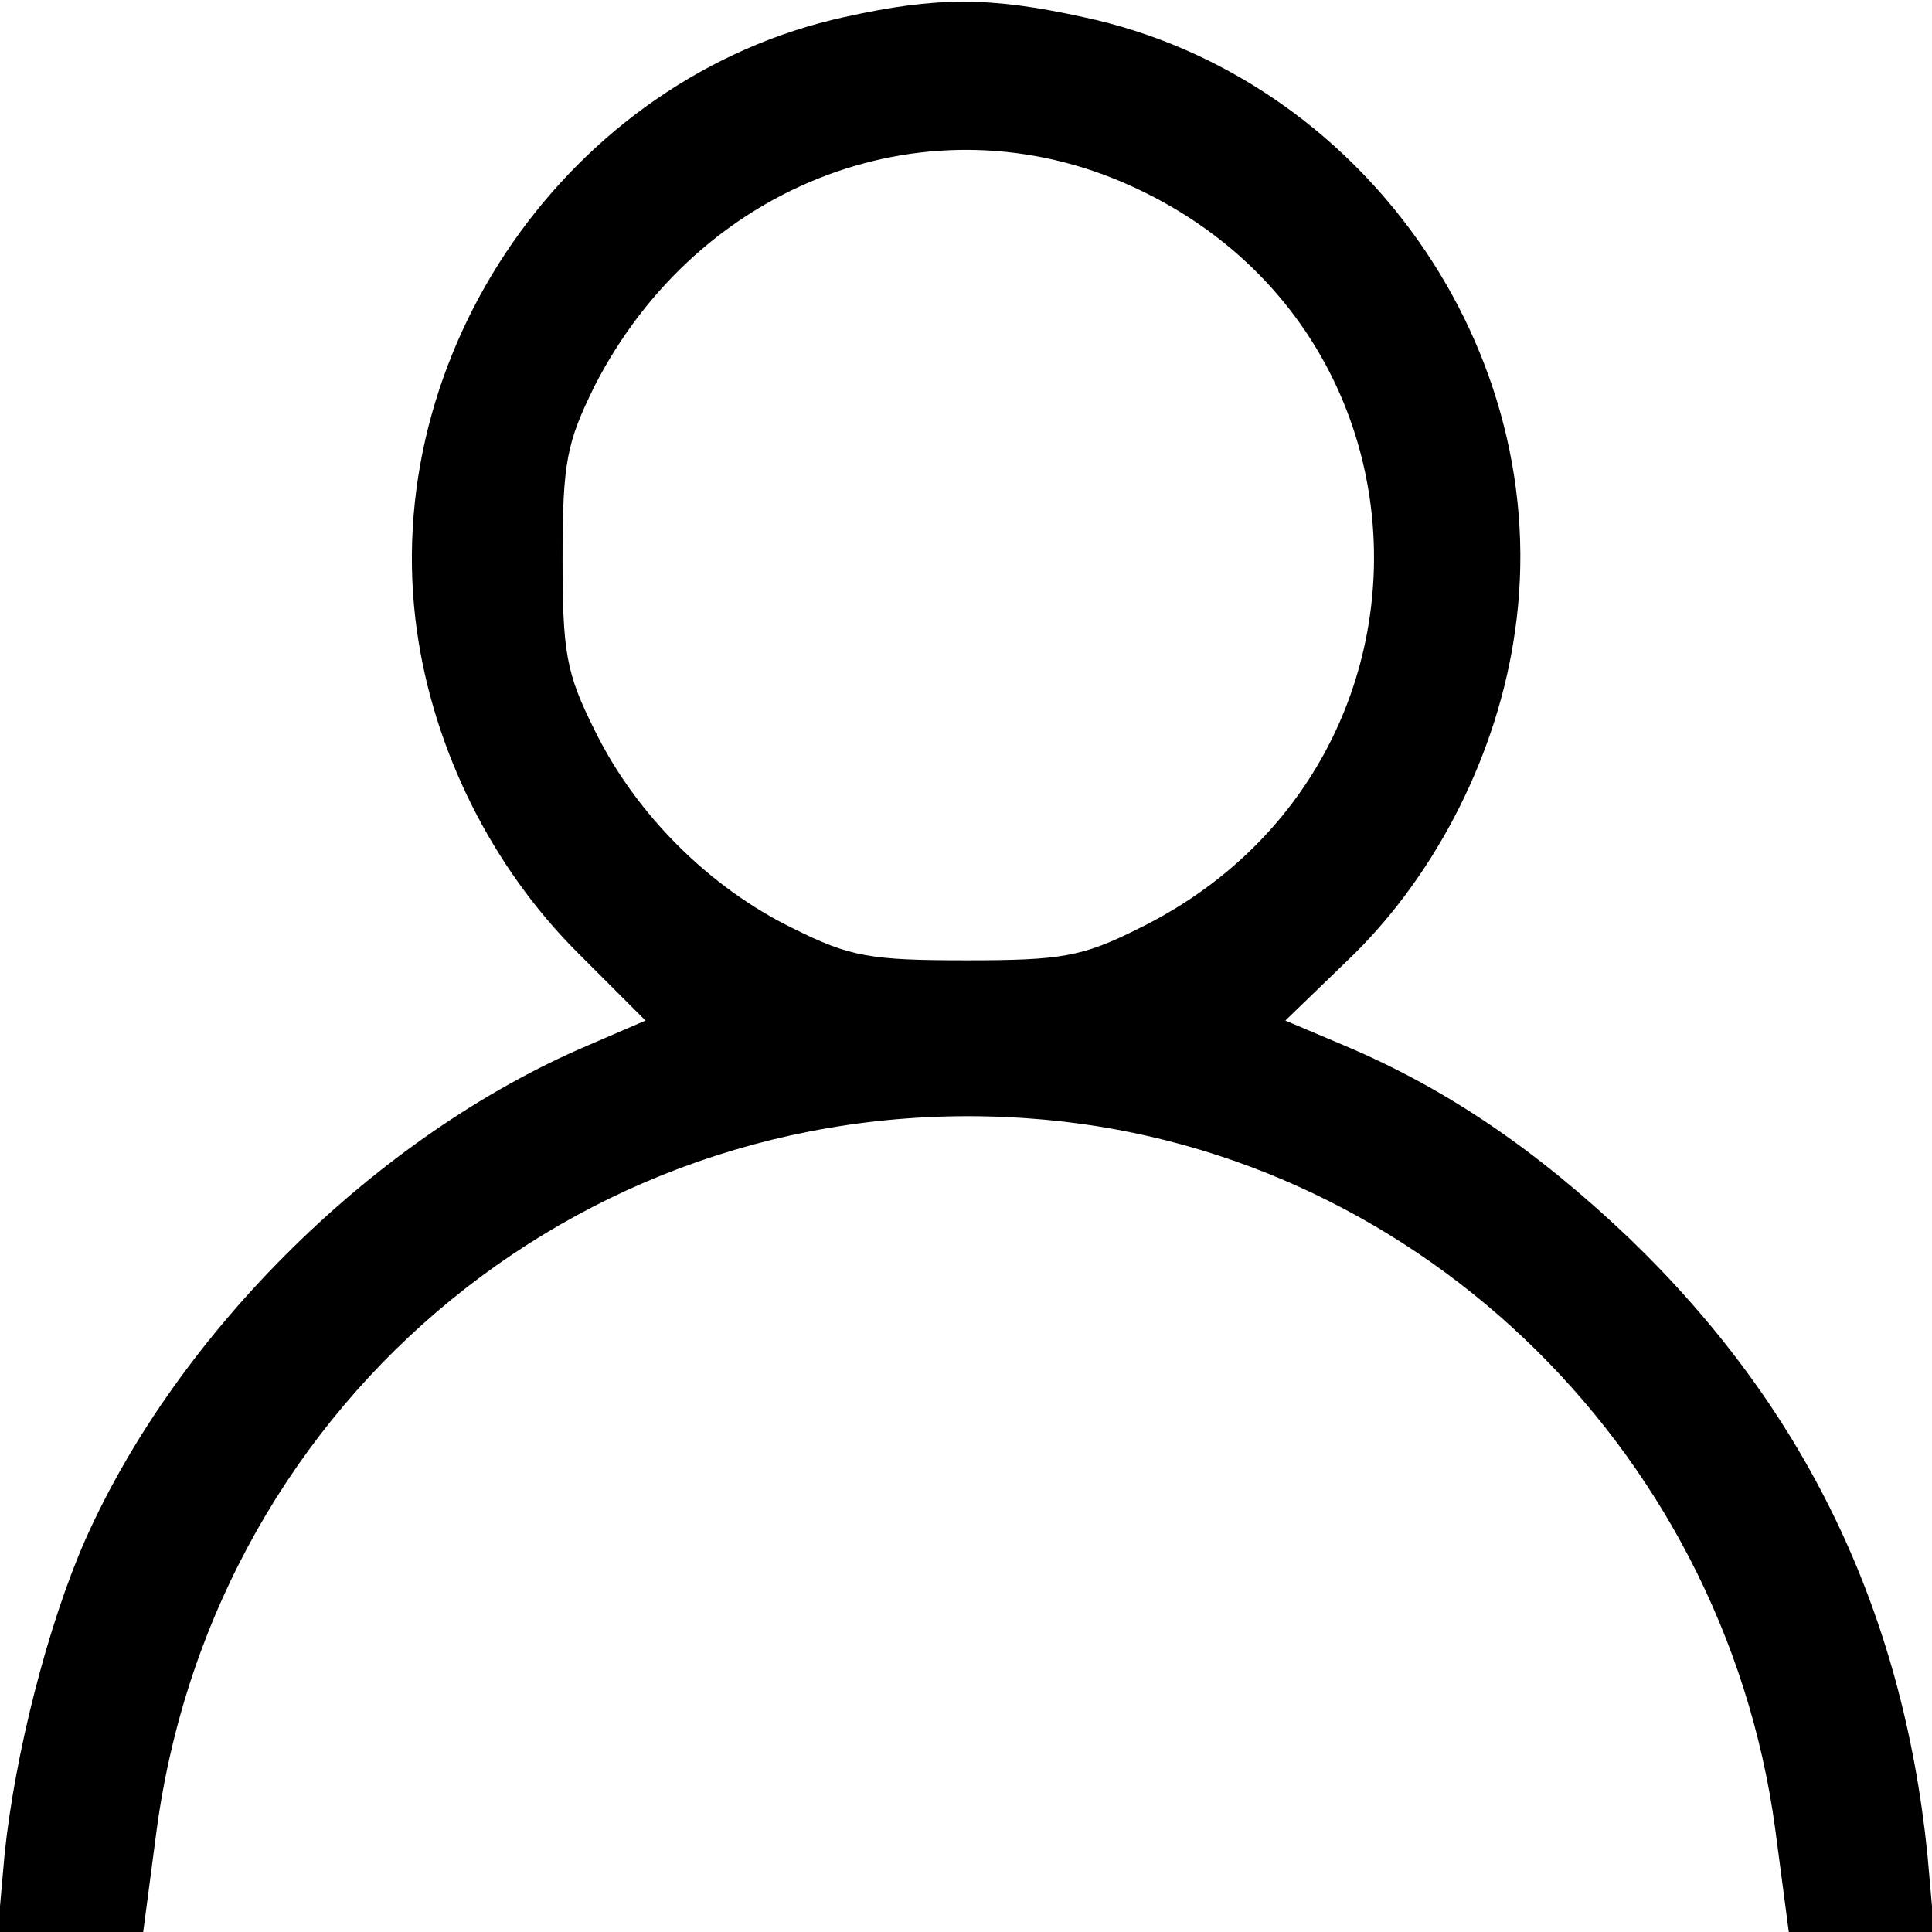
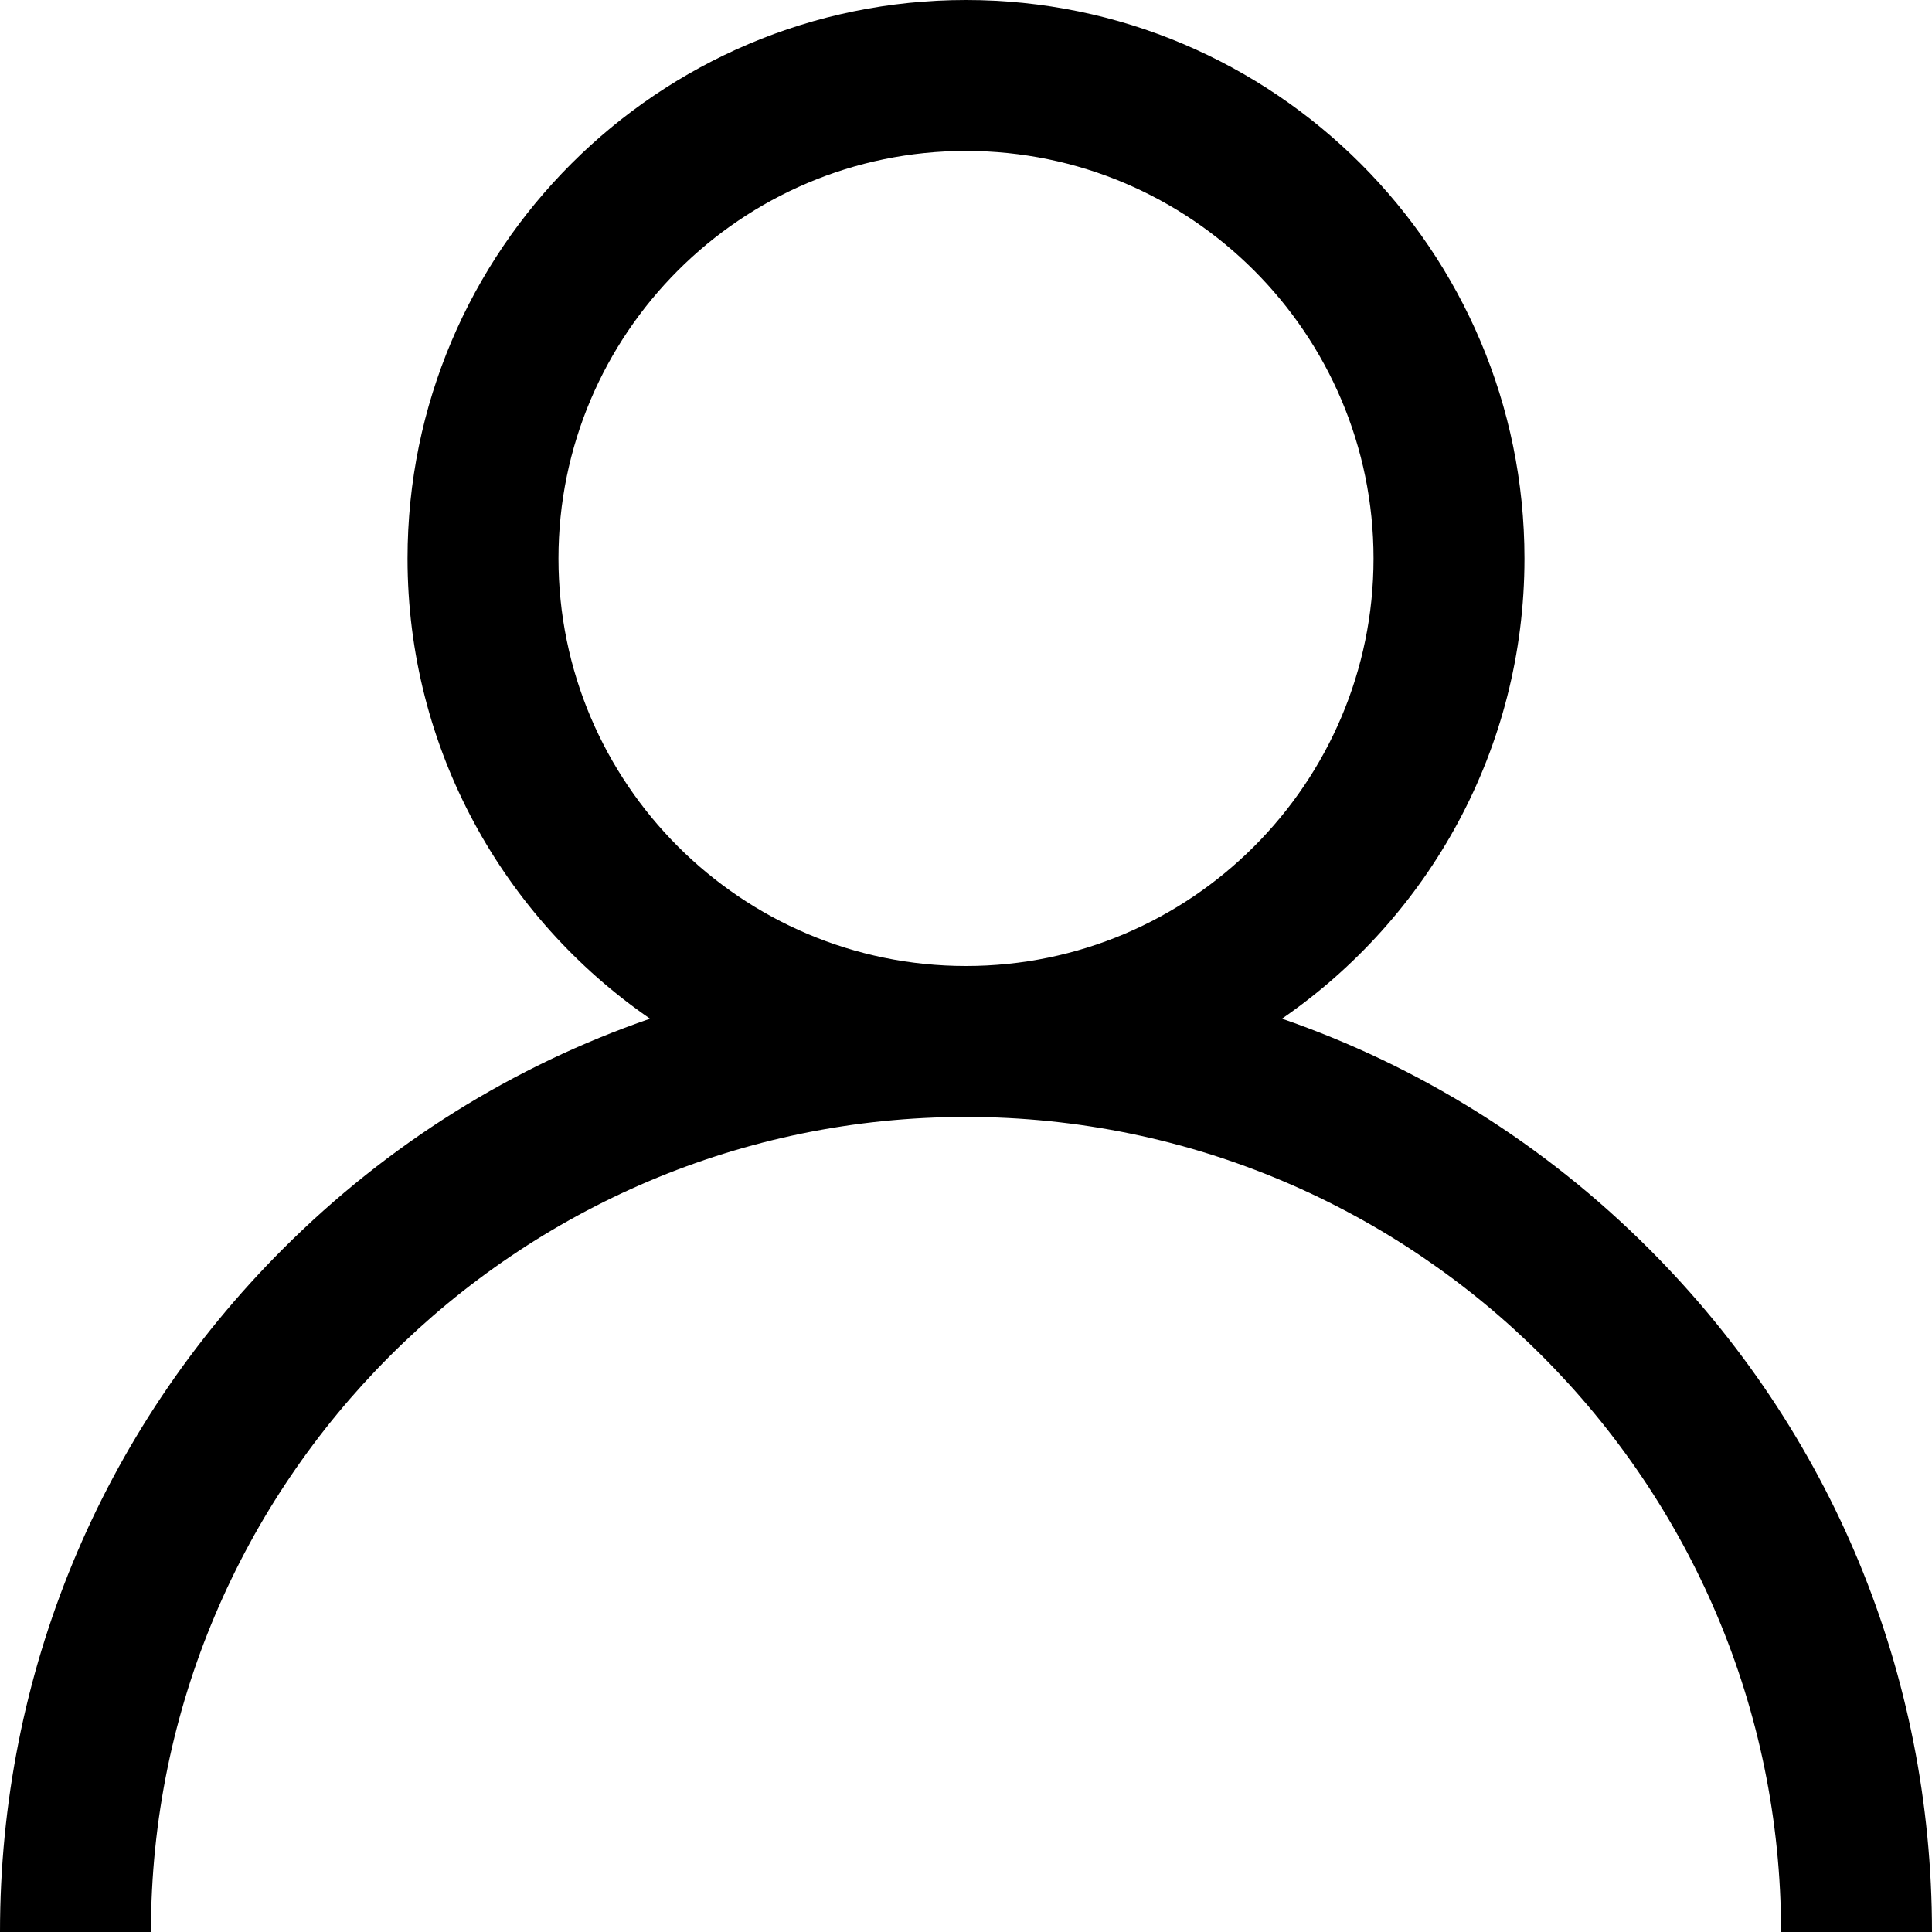
- <svg xmlns="http://www.w3.org/2000/svg" version="1.0" width="170pt" height="170pt" viewBox="0 0 170 170" preserveAspectRatio="xMidYMid meet">
-   <g transform="translate(0,170) scale(0.1,-0.1)" fill="#000000" stroke="none">
-     <path d="M743 1685 c-242 -53 -411 -296 -376 -541 15 -105 66 -207 141 -282 l60 -60 -51 -22 c-185 -79 -360 -251 -442 -435 -33 -75 -62 -189 -71 -277 l-6 -68 64 0 64 0 12 91 c52 381 384 652 766 625 335 -23 612 -286 658 -625 l12 -91 64 0 64 0 -6 68 c-22 217 -109 395 -263 543 -81 77 -160 131 -250 169 l-52 22 60 58 c74 73 127 178 142 284 36 247 -135 489 -380 541 -82 18 -129 18 -210 0z m253 -149 c281 -128 285 -516 6 -653 -50 -25 -68 -28 -152 -28 -84 0 -102 3 -152 28 -74 36 -139 101 -175 175 -25 50 -28 68 -28 152 0 84 4 101 28 150 92 180 296 257 473 176z" />
+ <svg xmlns="http://www.w3.org/2000/svg" version="1.1" id="Capa_1" x="0px" y="0px" viewBox="0 0 512 512" style="enable-background:new 0 0 512 512;" xml:space="preserve">
+   <g>
+     <g>
+       <path d="M437.02,330.98c-27.883-27.882-61.071-48.523-97.281-61.018C378.521,243.251,404,198.548,404,148    C404,66.393,337.607,0,256,0S108,66.393,108,148c0,50.548,25.479,95.251,64.262,121.962    c-36.21,12.495-69.398,33.136-97.281,61.018C26.629,379.333,0,443.62,0,512h40c0-119.103,96.897-216,216-216s216,96.897,216,216    h40C512,443.62,485.371,379.333,437.02,330.98z M256,256c-59.551,0-108-48.448-108-108S196.449,40,256,40    c59.551,0,108,48.448,108,108S315.551,256,256,256z" />
+     </g>
  </g>
+   <g>
+ </g>
+   <g>
+ </g>
+   <g>
+ </g>
+   <g>
+ </g>
+   <g>
+ </g>
+   <g>
+ </g>
+   <g>
+ </g>
+   <g>
+ </g>
+   <g>
+ </g>
+   <g>
+ </g>
+   <g>
+ </g>
+   <g>
+ </g>
+   <g>
+ </g>
+   <g>
+ </g>
+   <g>
+ </g>
</svg>
